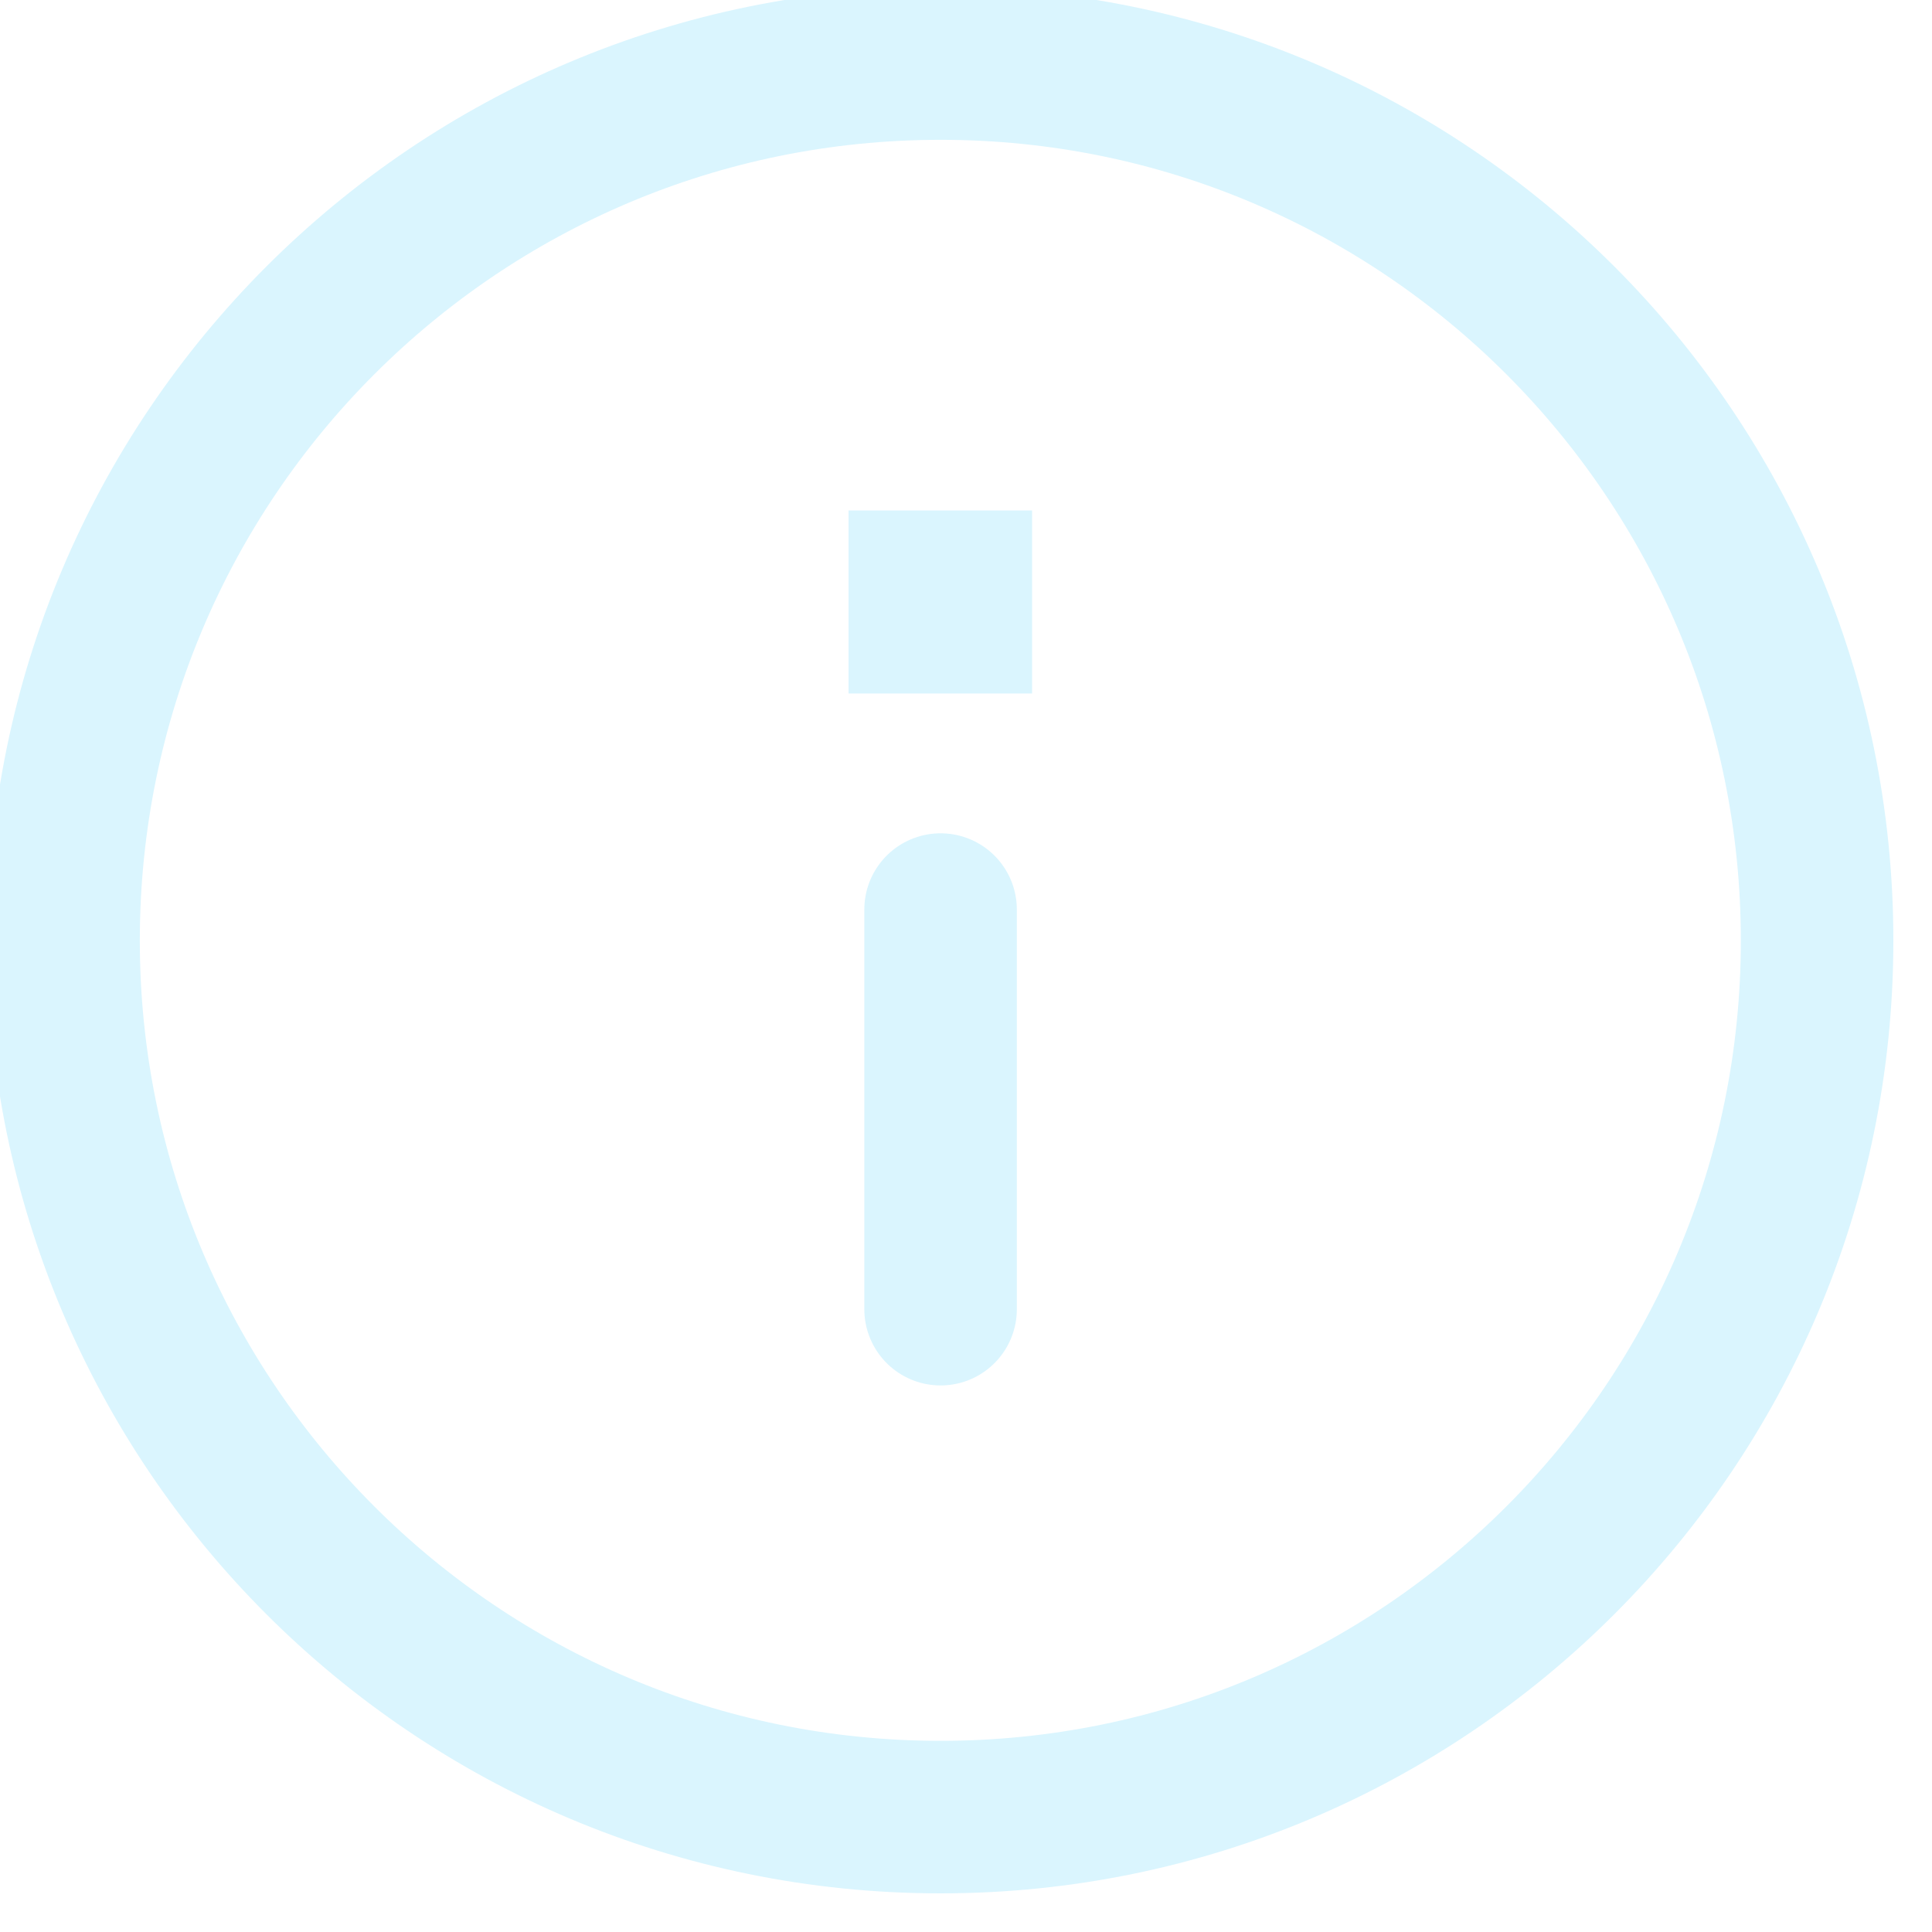
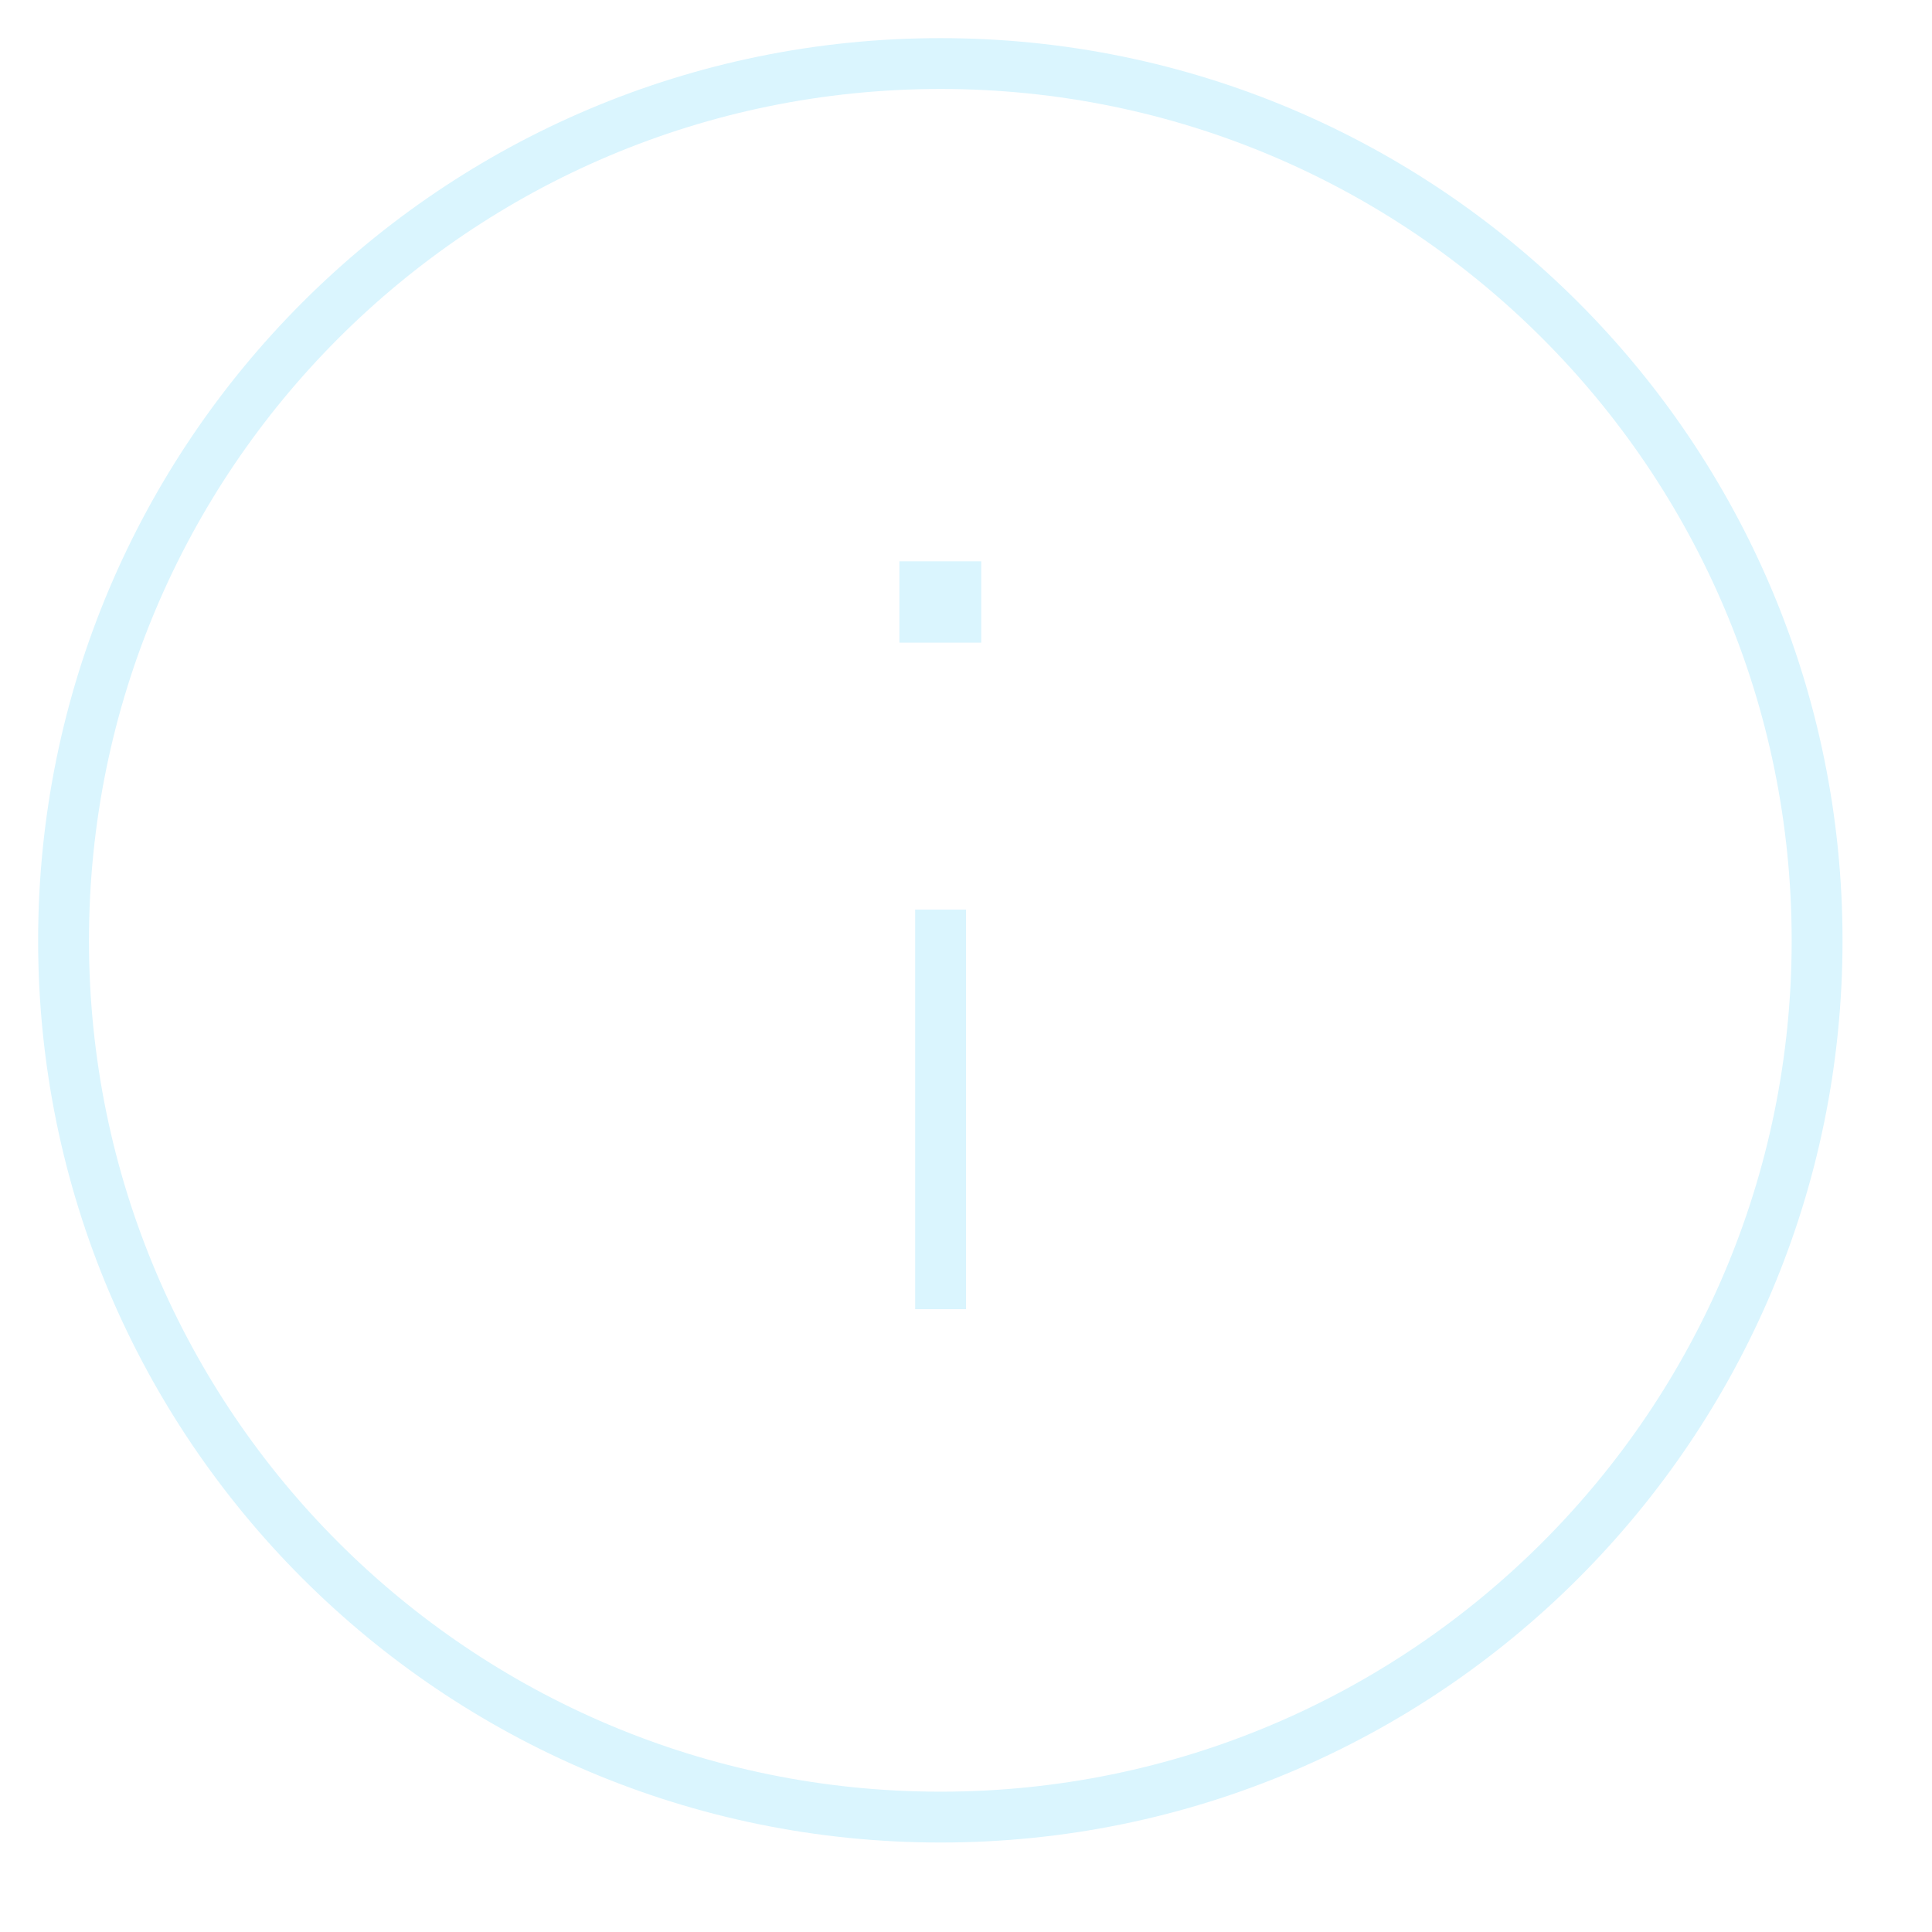
<svg xmlns="http://www.w3.org/2000/svg" width="38" height="38" viewBox="0 0 38 38" fill="none">
  <defs />
-   <path id="Vector" d="M18.5 35.74C8.97 35.74 1.25 28.02 1.25 18.5C1.25 8.97 8.97 1.25 18.5 1.25C28.02 1.25 35.74 8.97 35.74 18.5C35.74 28.02 28.02 35.74 18.5 35.74ZM18.5 17.89L18.5 25.75M18.19 12.14L18.8 12.14L18.8 11.54L18.19 11.54L18.19 12.14Z" stroke="#DAF5FE" stroke-opacity="1" stroke-width="3" stroke-linecap="round" />
+   <path id="Vector" d="M18.5 35.74C8.97 35.74 1.25 28.02 1.25 18.5C1.25 8.97 8.97 1.25 18.5 1.25C28.02 1.25 35.74 8.97 35.74 18.5C35.74 28.02 28.02 35.74 18.5 35.74ZM18.5 17.89L18.5 25.75M18.19 12.14L18.8 12.14L18.8 11.54L18.19 11.54L18.19 12.14Z" stroke="#DAF5FE" stroke-opacity="1" strokeWidth="3" strokeLinecap="round" />
</svg>
